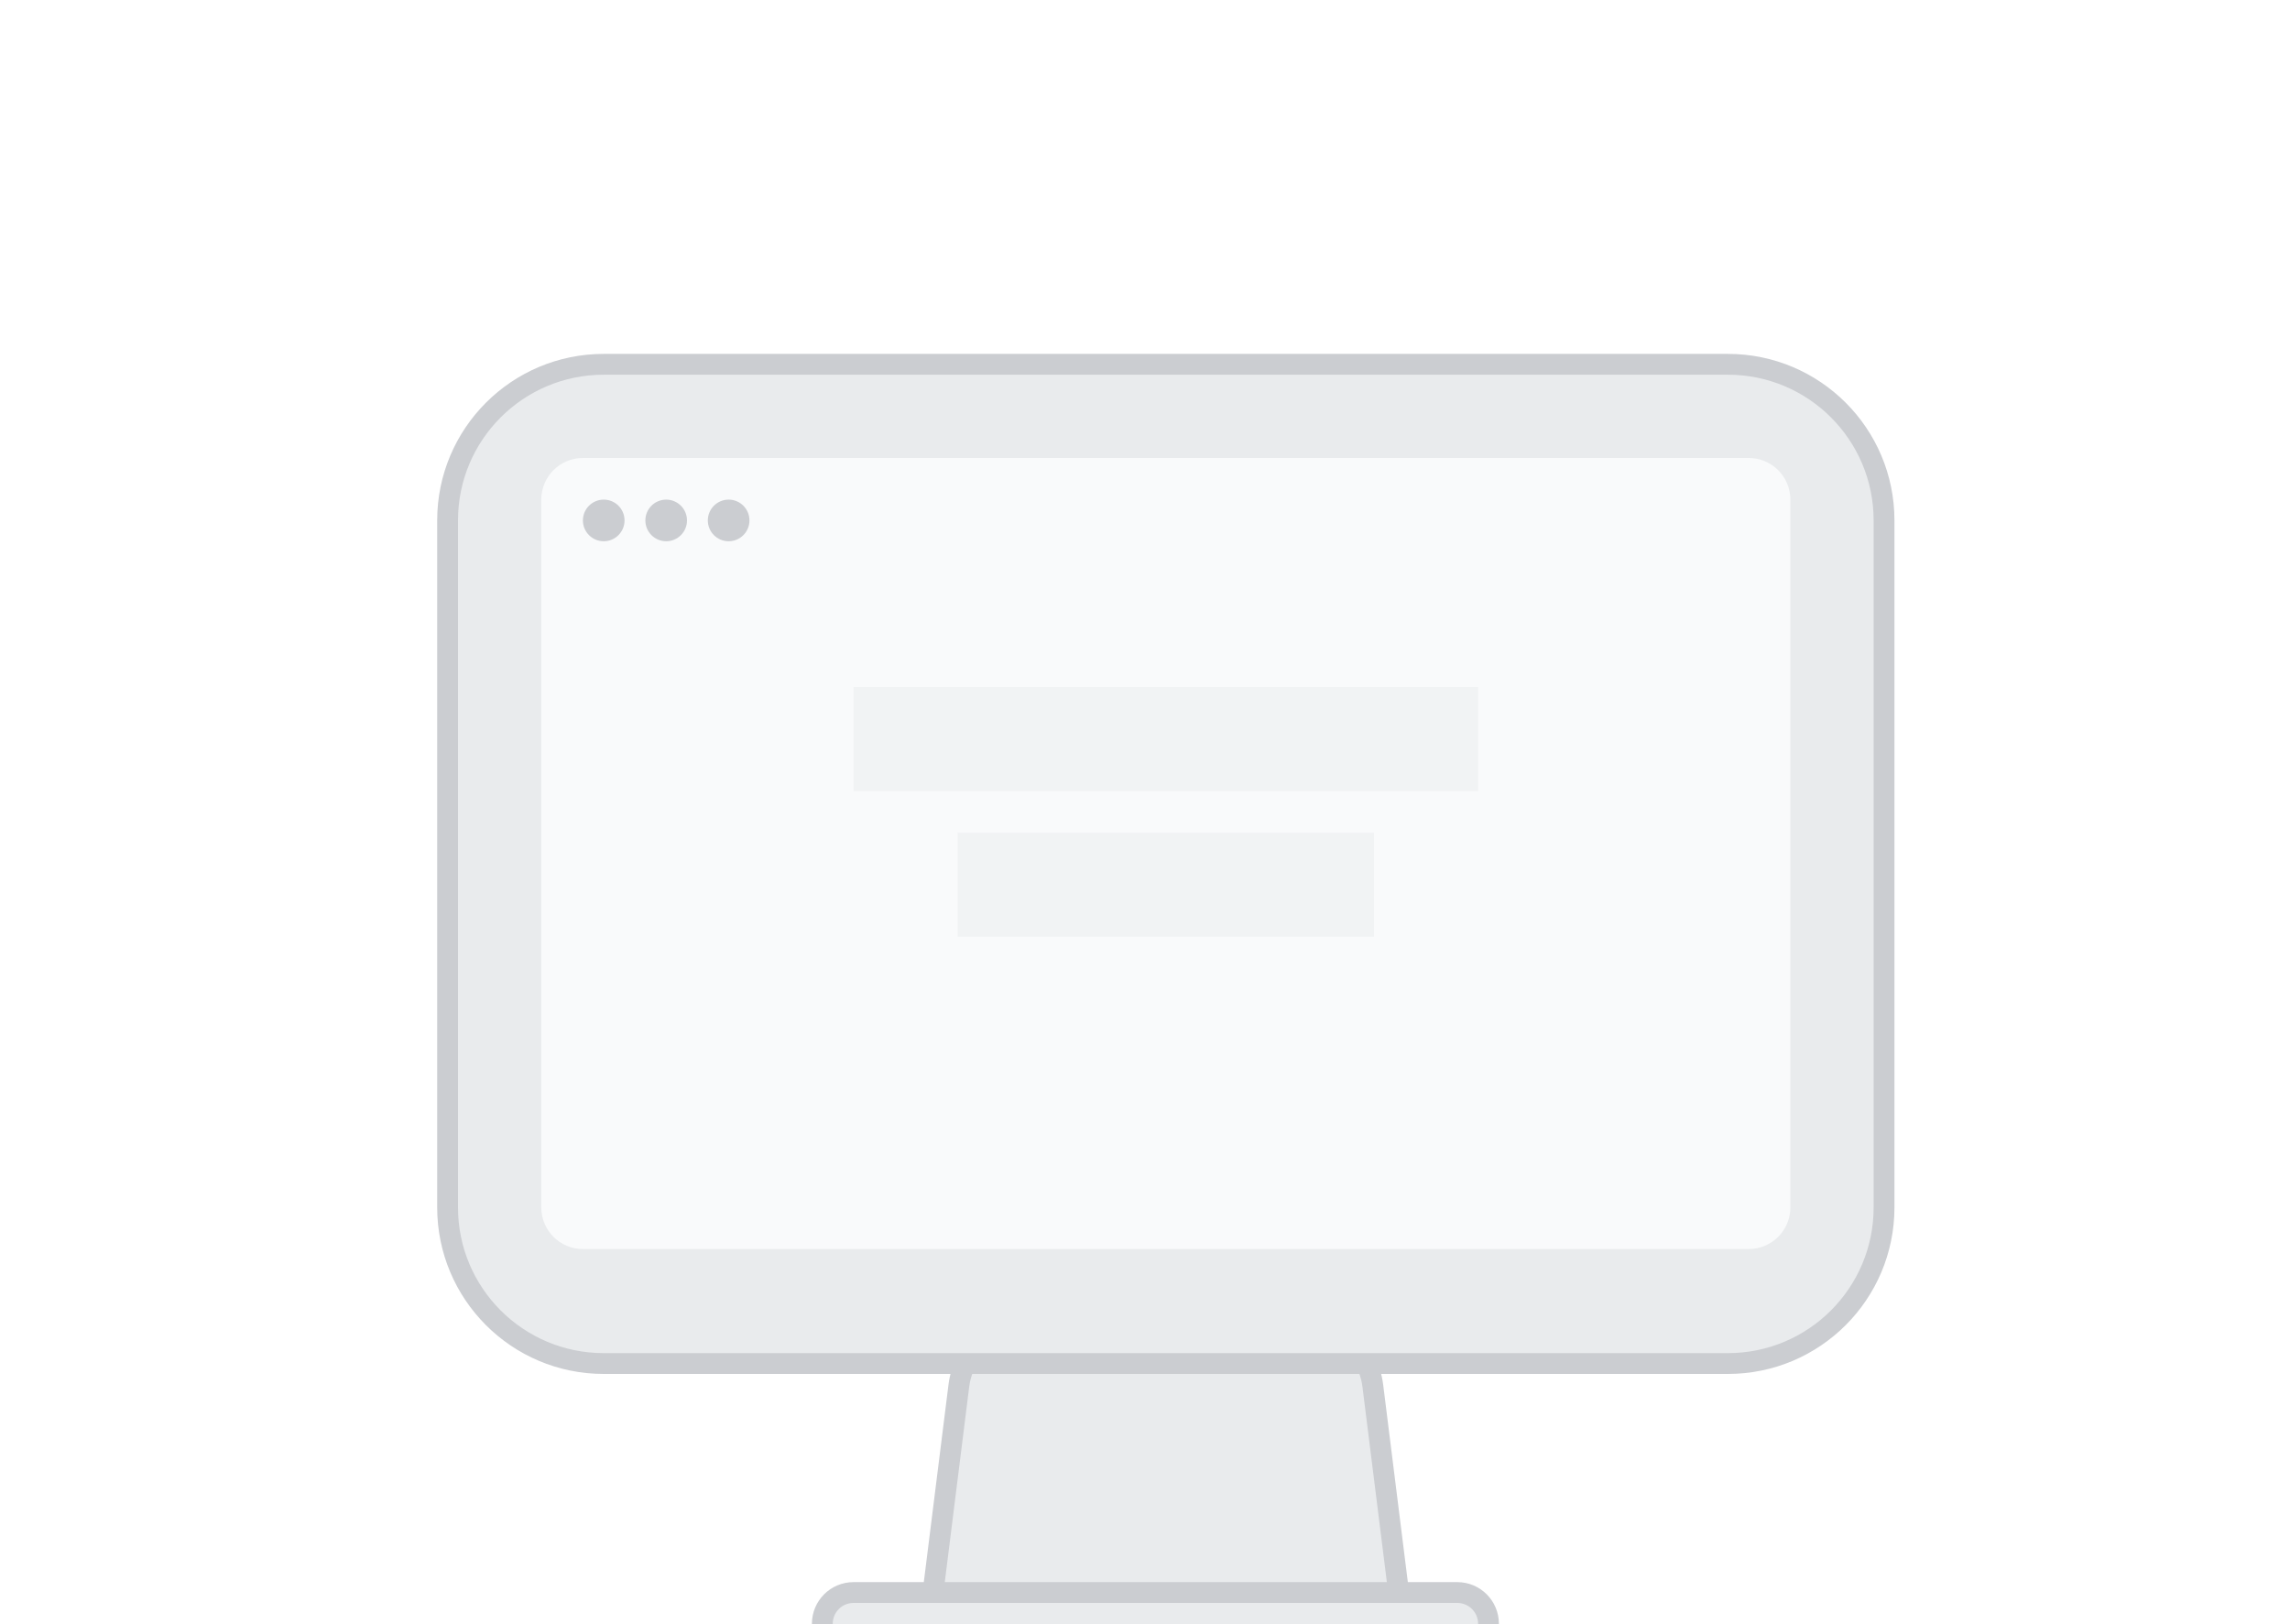
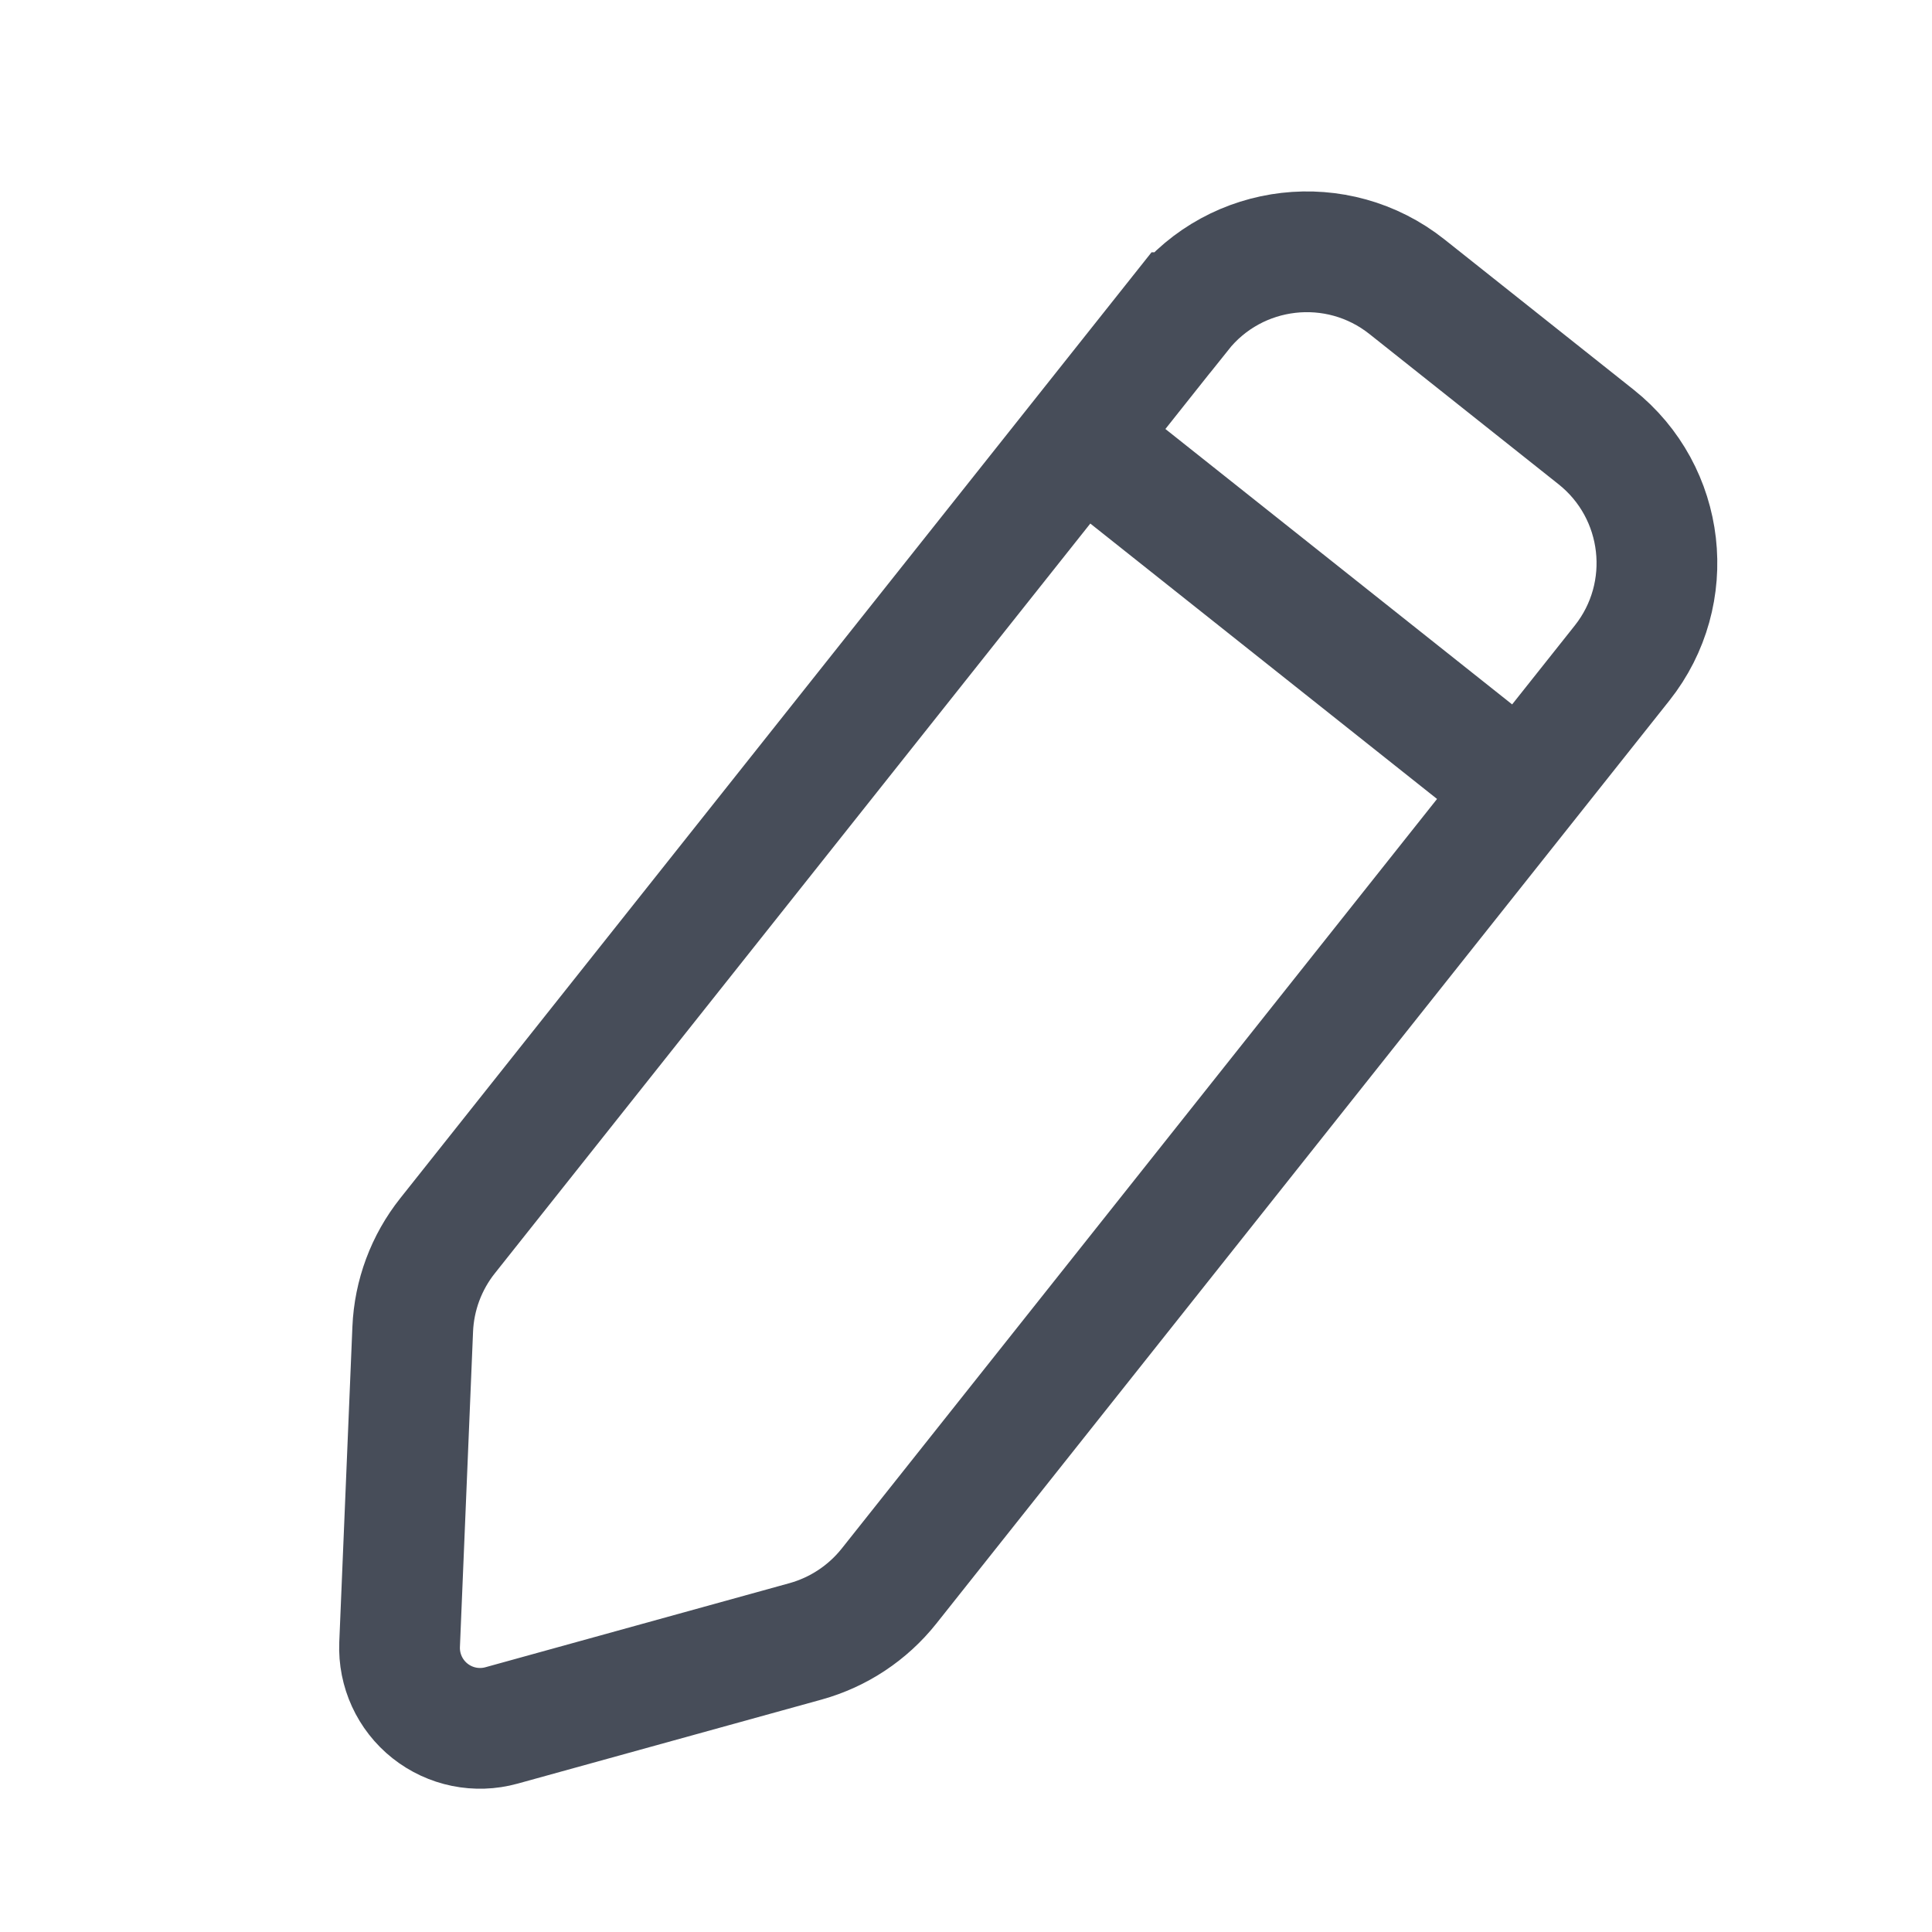
- <svg xmlns="http://www.w3.org/2000/svg" width="110" height="78" viewBox="0 0 110 78" fill="none">
-   <path d="M49.531 63.5H62.47a3.5 3.5 0 0 1 3.473 3.066L67.434 78.5H44.566l1.492-11.934a3.5 3.5 0 0 1 3.473-3.066Z" fill="#E9EBED" stroke="#CBCDD1" />
-   <rect x="21.5" y="17.5" width="69" height="48" rx="7.5" fill="#E9EBED" stroke="#CBCDD1" />
-   <rect x="26" y="22" width="60" height="38" rx="2" fill="#F9FAFB" />
-   <circle cx="29" cy="25" r="1" fill="#CBCDD1" />
-   <circle cx="32" cy="25" r="1" fill="#CBCDD1" />
-   <circle cx="35" cy="25" r="1" fill="#CBCDD1" />
-   <path opacity=".5" fill="#E9EBED" d="M41 33h30v5H41zm5 7h20v5H46z" />
-   <rect x="39.5" y="76.5" width="32" height="3" rx="1.5" fill="#E9EBED" stroke="#CBCDD1" />
+ <svg xmlns="http://www.w3.org/2000/svg" width="24" height="24" viewBox="0 0 24 24" fill="none">
+   <path d="M14.668 3.884a2 2 0 0 1 2.81-.322l2.349 1.866a2 2 0 0 1 .322 2.81l-9.107 11.467c-.264.331-.625.57-1.033.684L6.23 21.434a1 1 0 0 1-1.266-1.005l.163-3.917a2 2 0 0 1 .432-1.16l9.108-11.468Zm-.853 1.877 5.09 4.043" stroke="#474D59" stroke-width="1.5" stroke-linecap="round" />
</svg>
